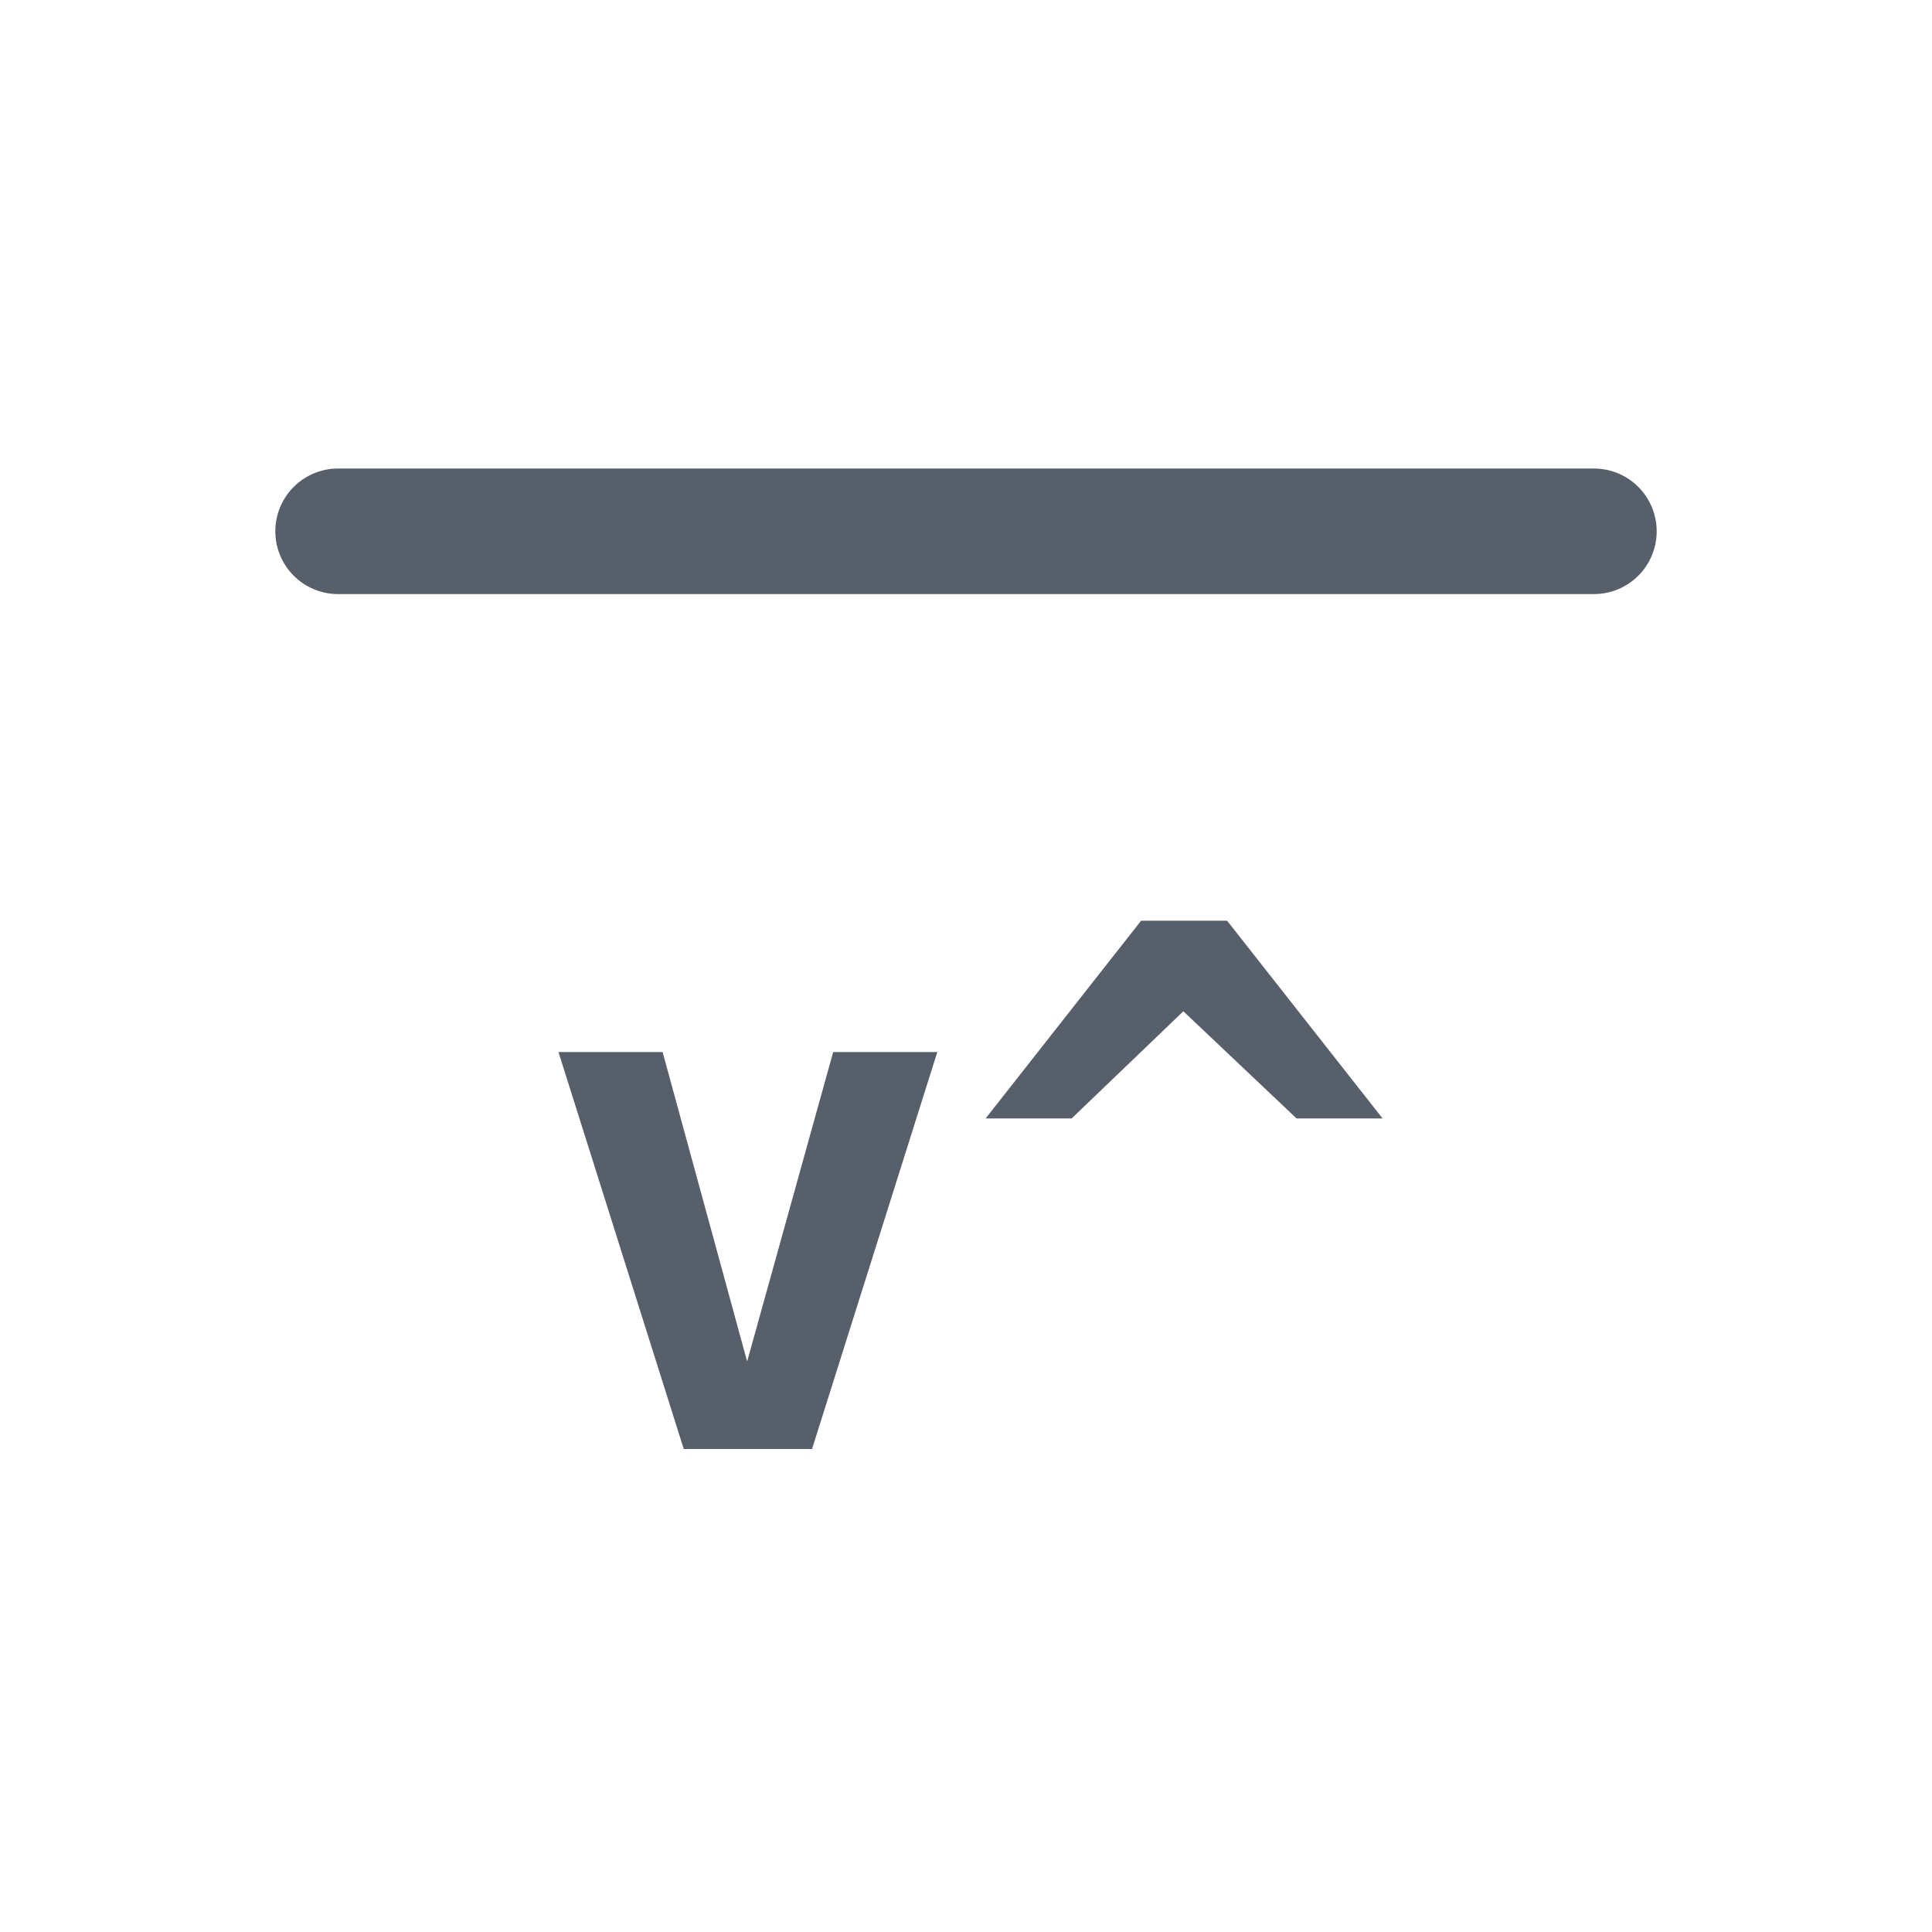
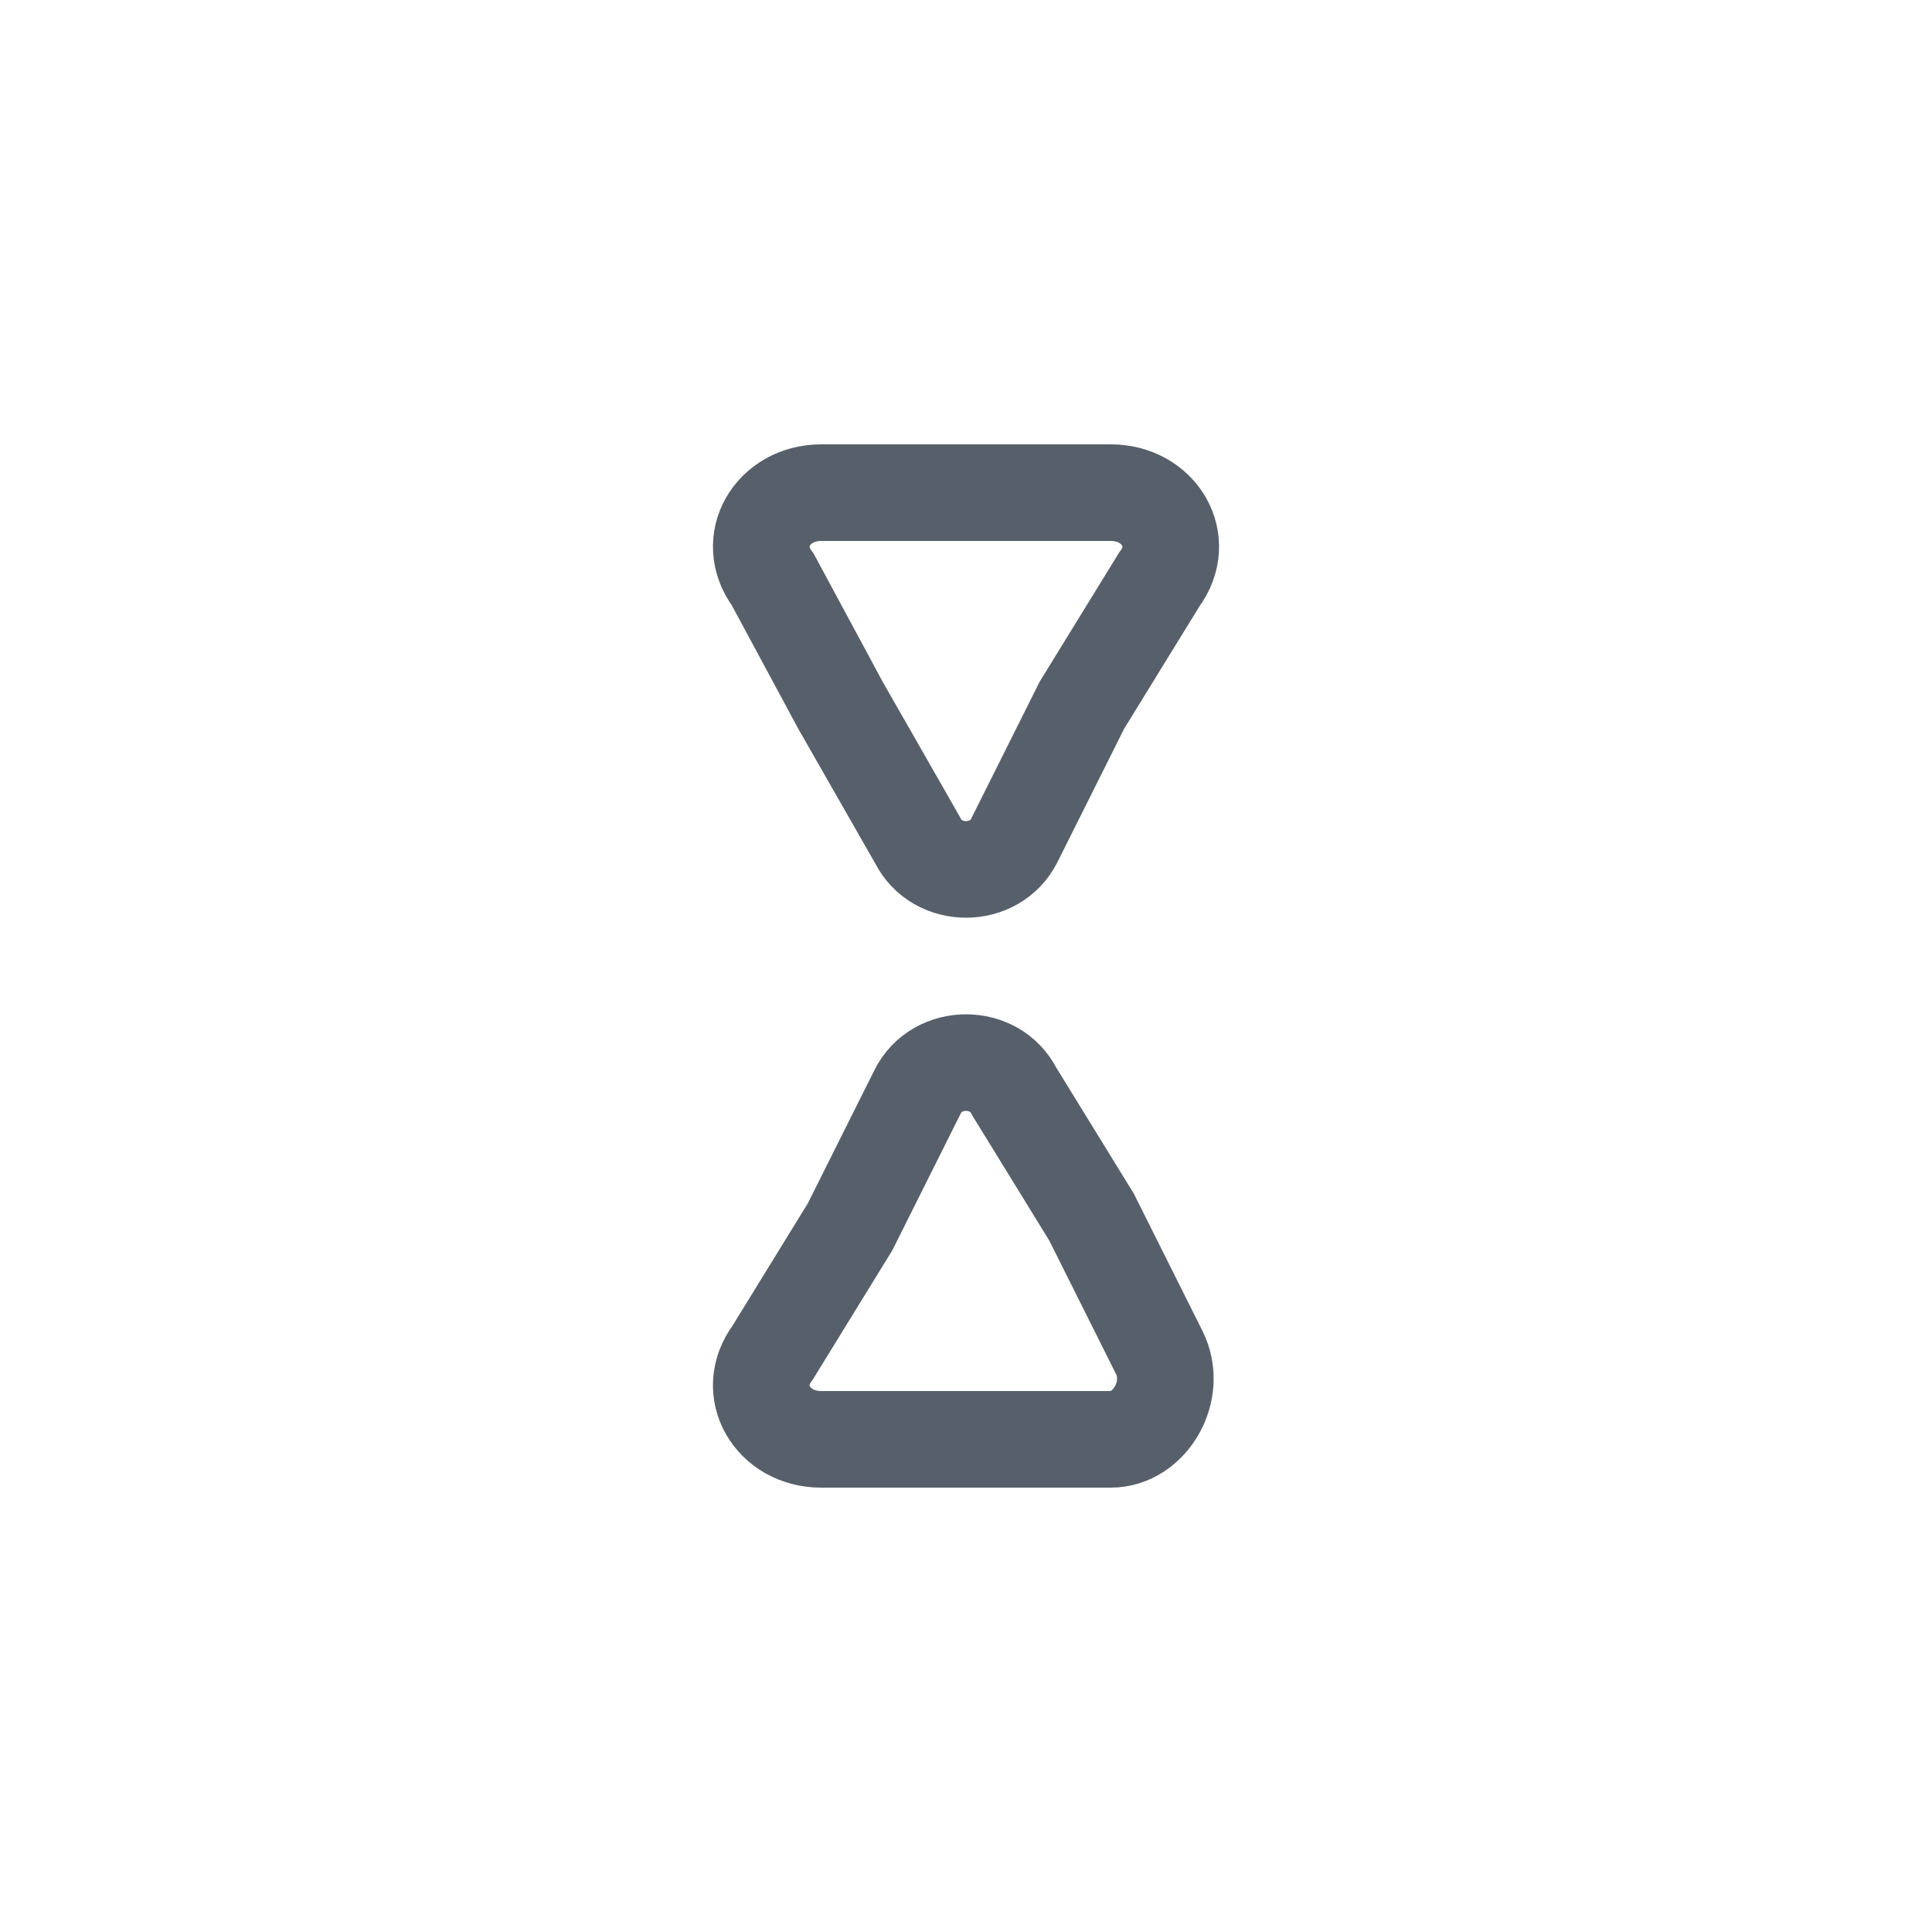
<svg xmlns="http://www.w3.org/2000/svg" viewBox="0 0 20 20">
-   <path d="M3.5 5.5h13" stroke="#57606a" stroke-width="1.3" stroke-linecap="round" />
-   <text x="10" y="15" text-anchor="middle" font-family="monospace" font-size="7.5" font-weight="700" fill="#57606a">v^</text>
+   <path d="M9.5 11.3c.2-.4.8-.4 1 0l.8 1.3.7 1.4c.2.4-.1.9-.5.9h-3c-.5 0-.8-.5-.5-.9l.8-1.3.7-1.4z" fill="none" stroke="#57606a" stroke-linecap="round" />
+   <path d="M10.5 8.7c-.2.4-.8.4-1 0l-.8-1.4L8 6c-.3-.4 0-.9.5-.9h3c.5 0 .8.5.5.9l-.8 1.3-.7 1.4z" fill="none" stroke="#57606a" stroke-linecap="round" />
</svg>
